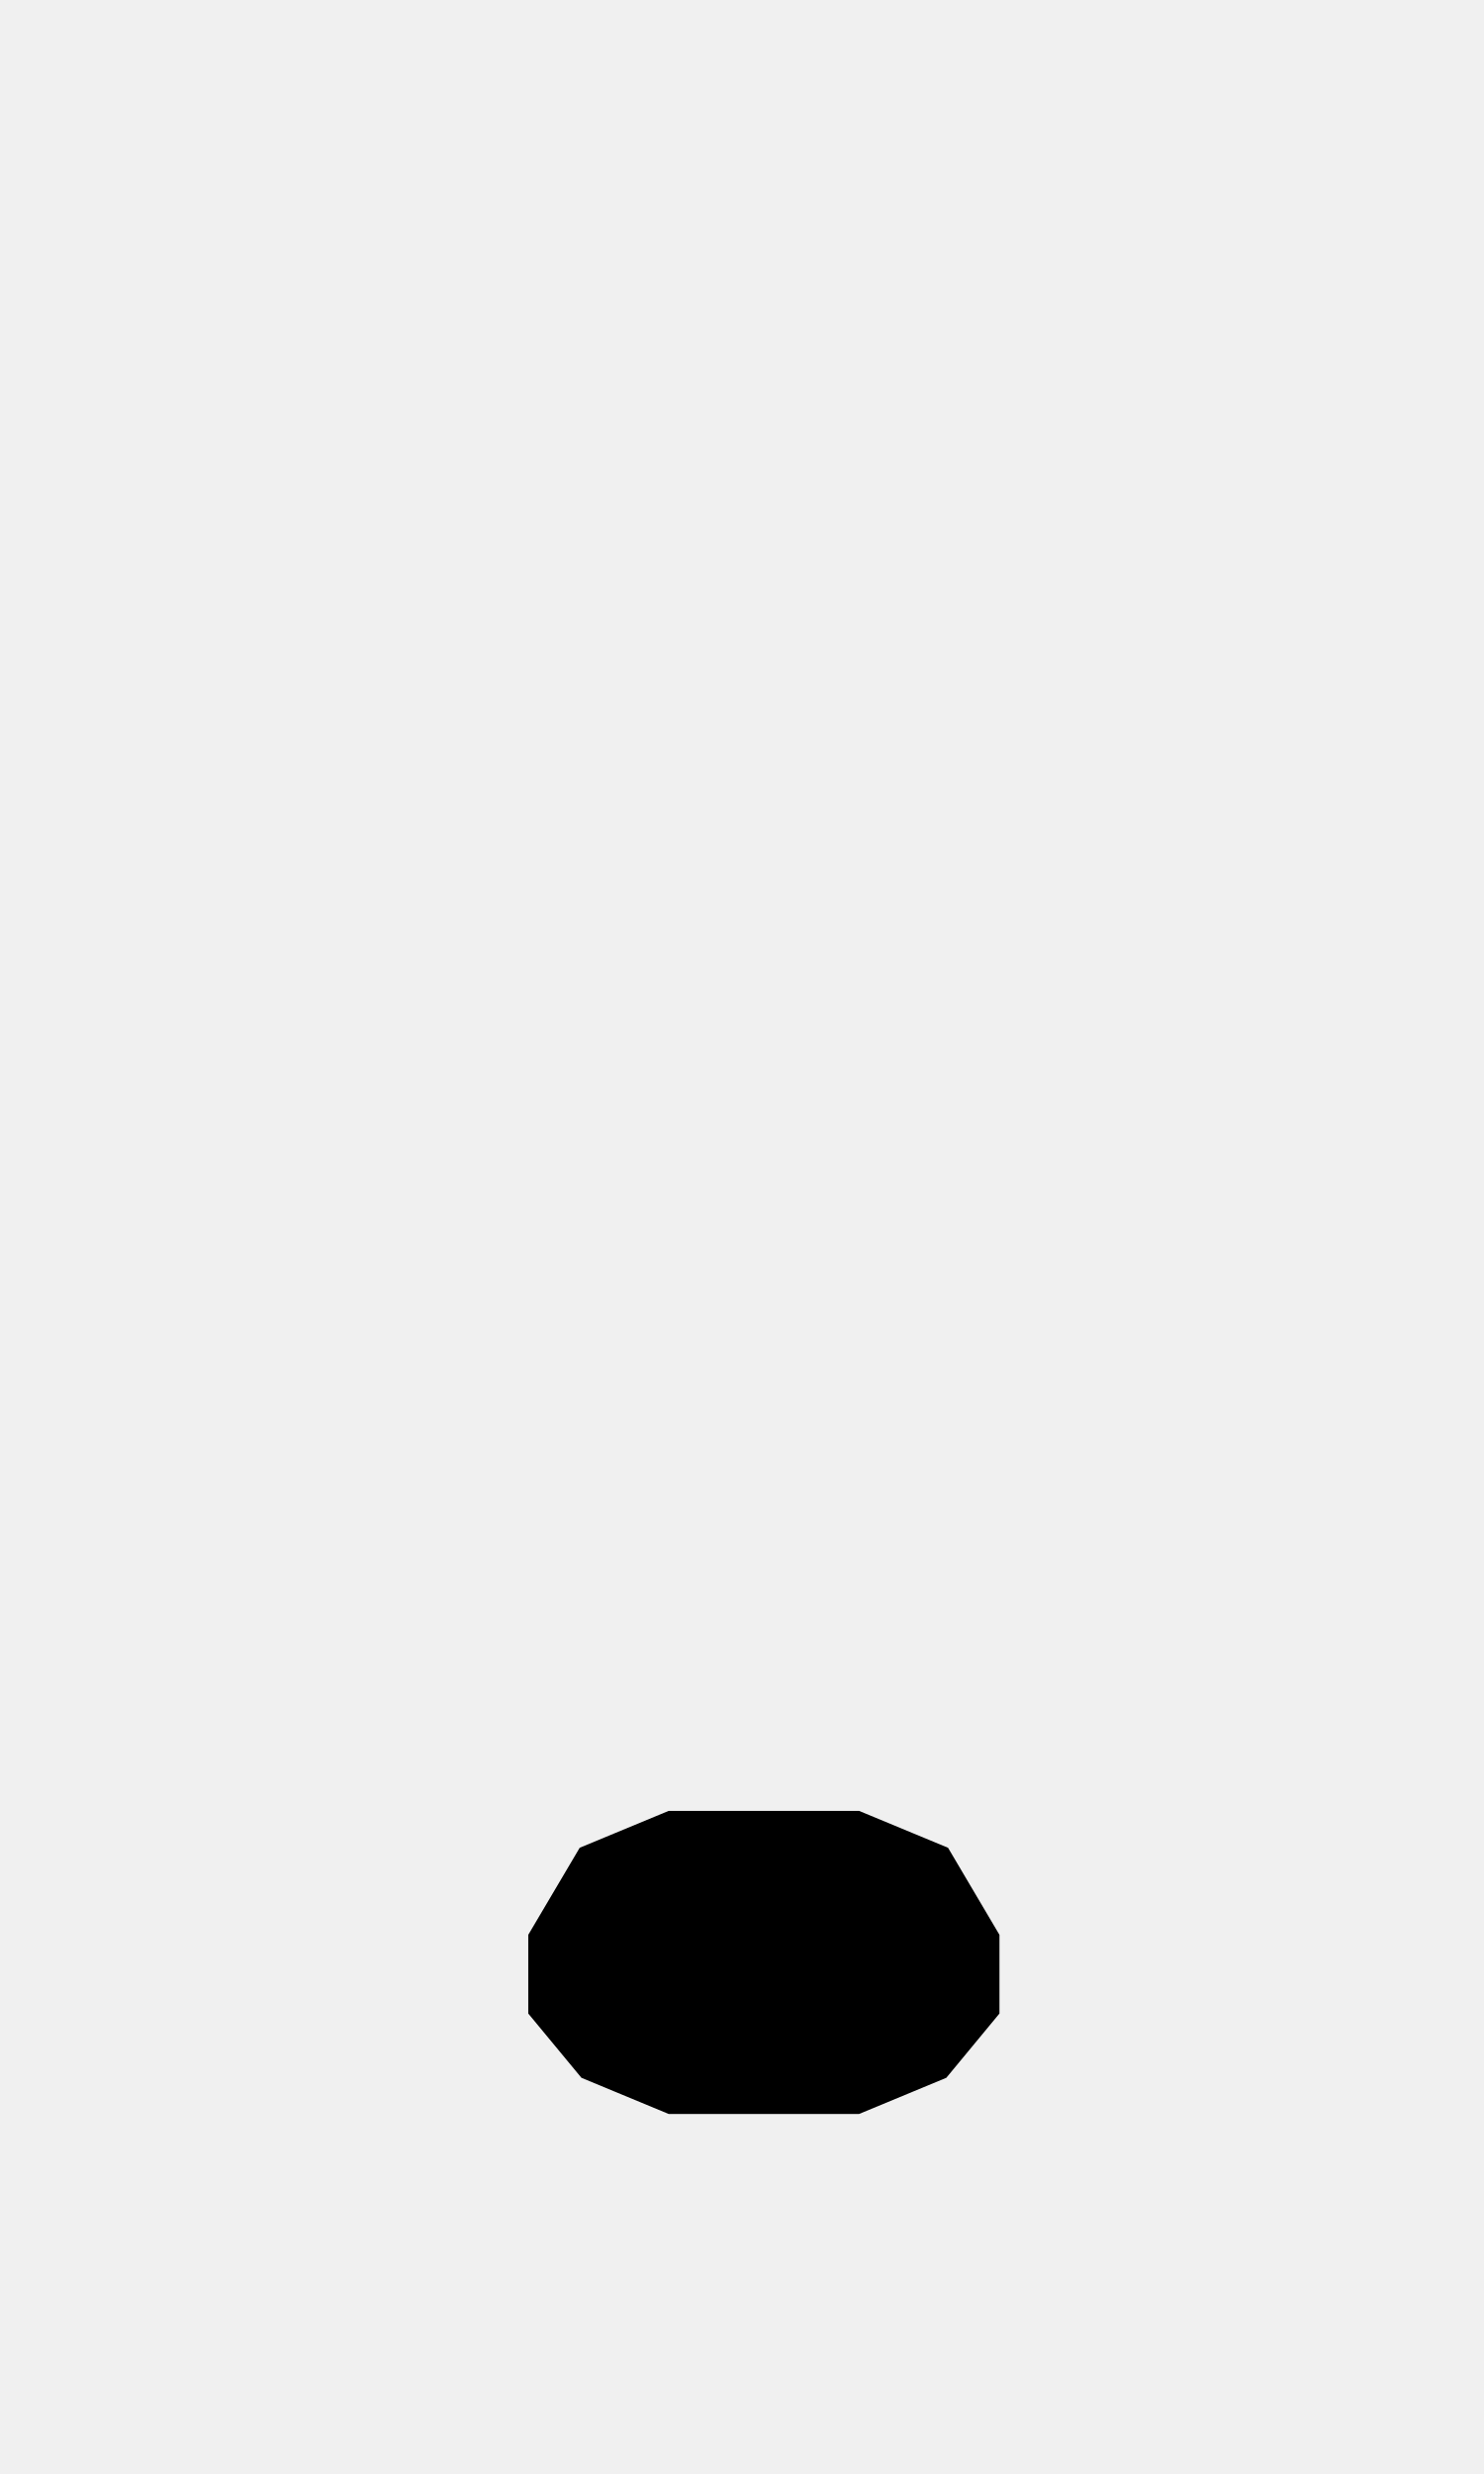
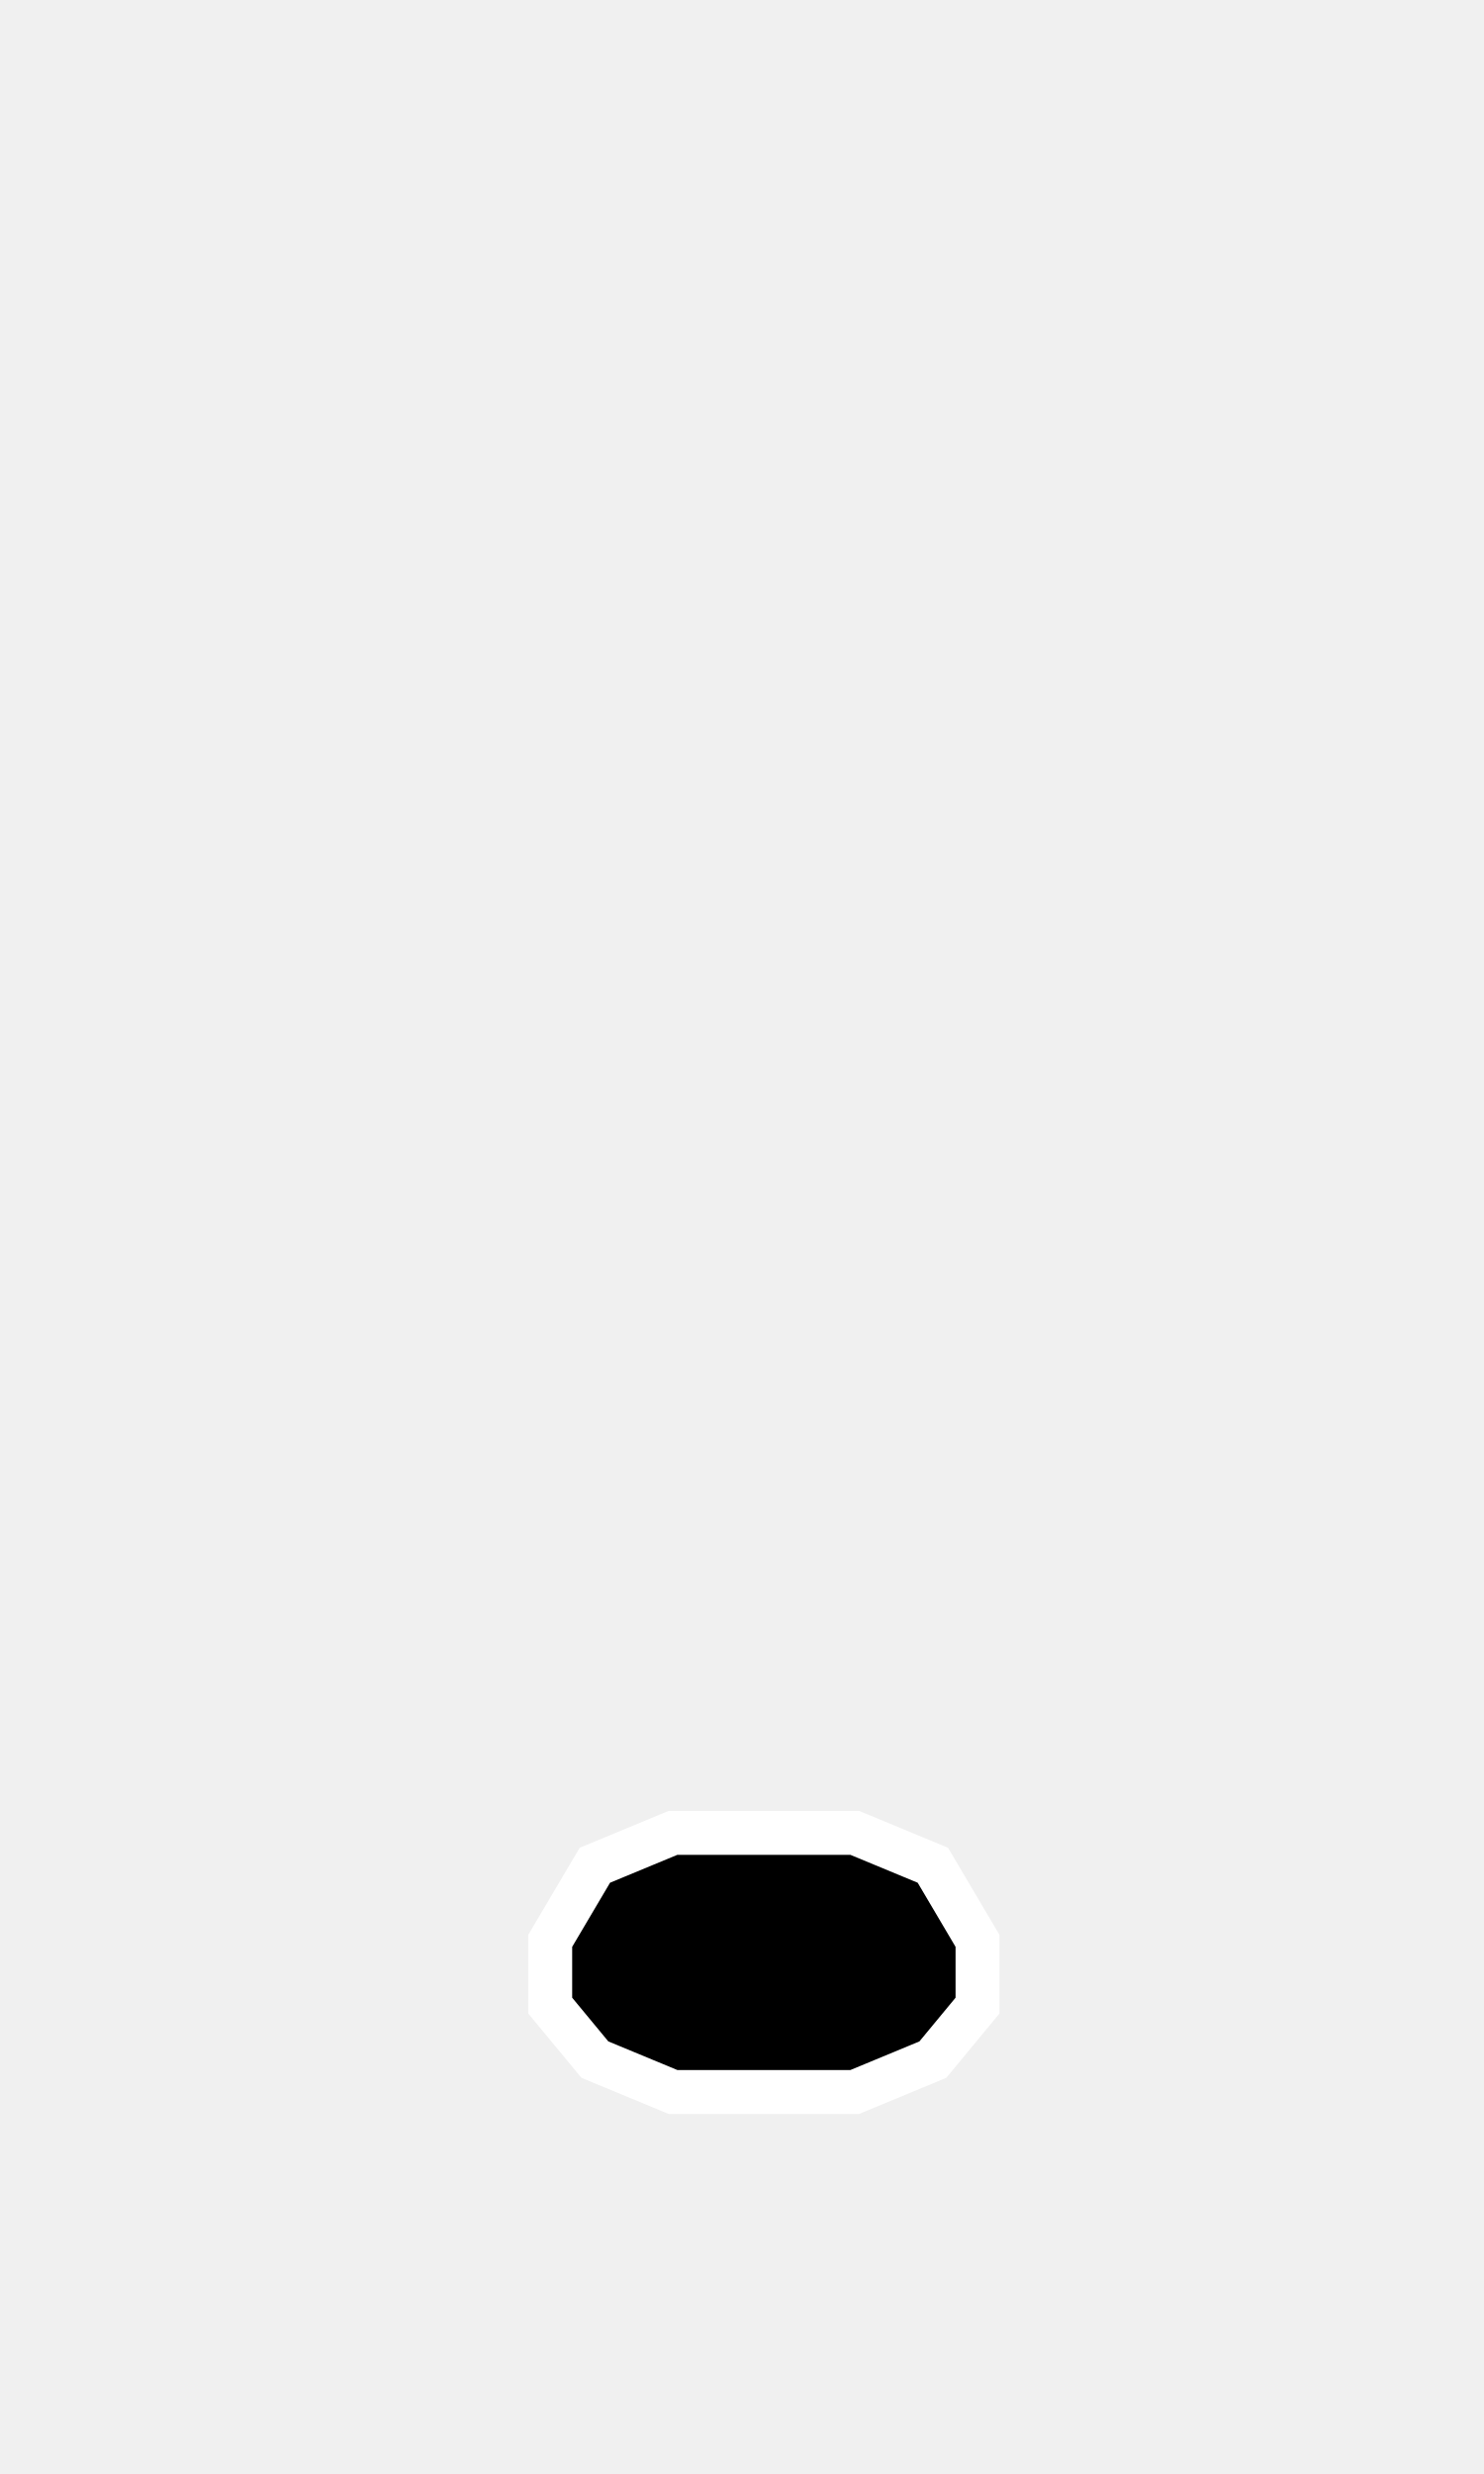
<svg xmlns="http://www.w3.org/2000/svg" width="90" height="150" id="svg6351" version="1.1">
  <defs id="defs6353" />
  <g id="layer1" transform="translate(0,-902.3622)">
-     <path style="fill:#000000;stroke:#000000;stroke-width:2.663;stroke-linecap:butt;stroke-linejoin:miter;stroke-miterlimit:4;stroke-opacity:1;stroke-dasharray:none;fill-opacity:1" d="m 40.816,1013.489 -4.739,1.964 -2.708,4.583 0,3.928 2.708,3.273 4.739,1.964 11.02,3e-4 4.739,-1.964 2.708,-3.274 0,-3.927 -2.708,-4.583 -4.739,-1.964 z" id="path5323-9-6-6-1-9" />
+     <path style="fill:#000000;stroke:#ffffff;stroke-width:2.663;stroke-linecap:butt;stroke-linejoin:miter;stroke-miterlimit:4;stroke-opacity:1;stroke-dasharray:none;fill-opacity:1" d="m 40.816,1013.489 -4.739,1.964 -2.708,4.583 0,3.928 2.708,3.273 4.739,1.964 11.02,3e-4 4.739,-1.964 2.708,-3.274 0,-3.927 -2.708,-4.583 -4.739,-1.964 z" id="path5323-9-6-6-1-9" />
  </g>
</svg>
